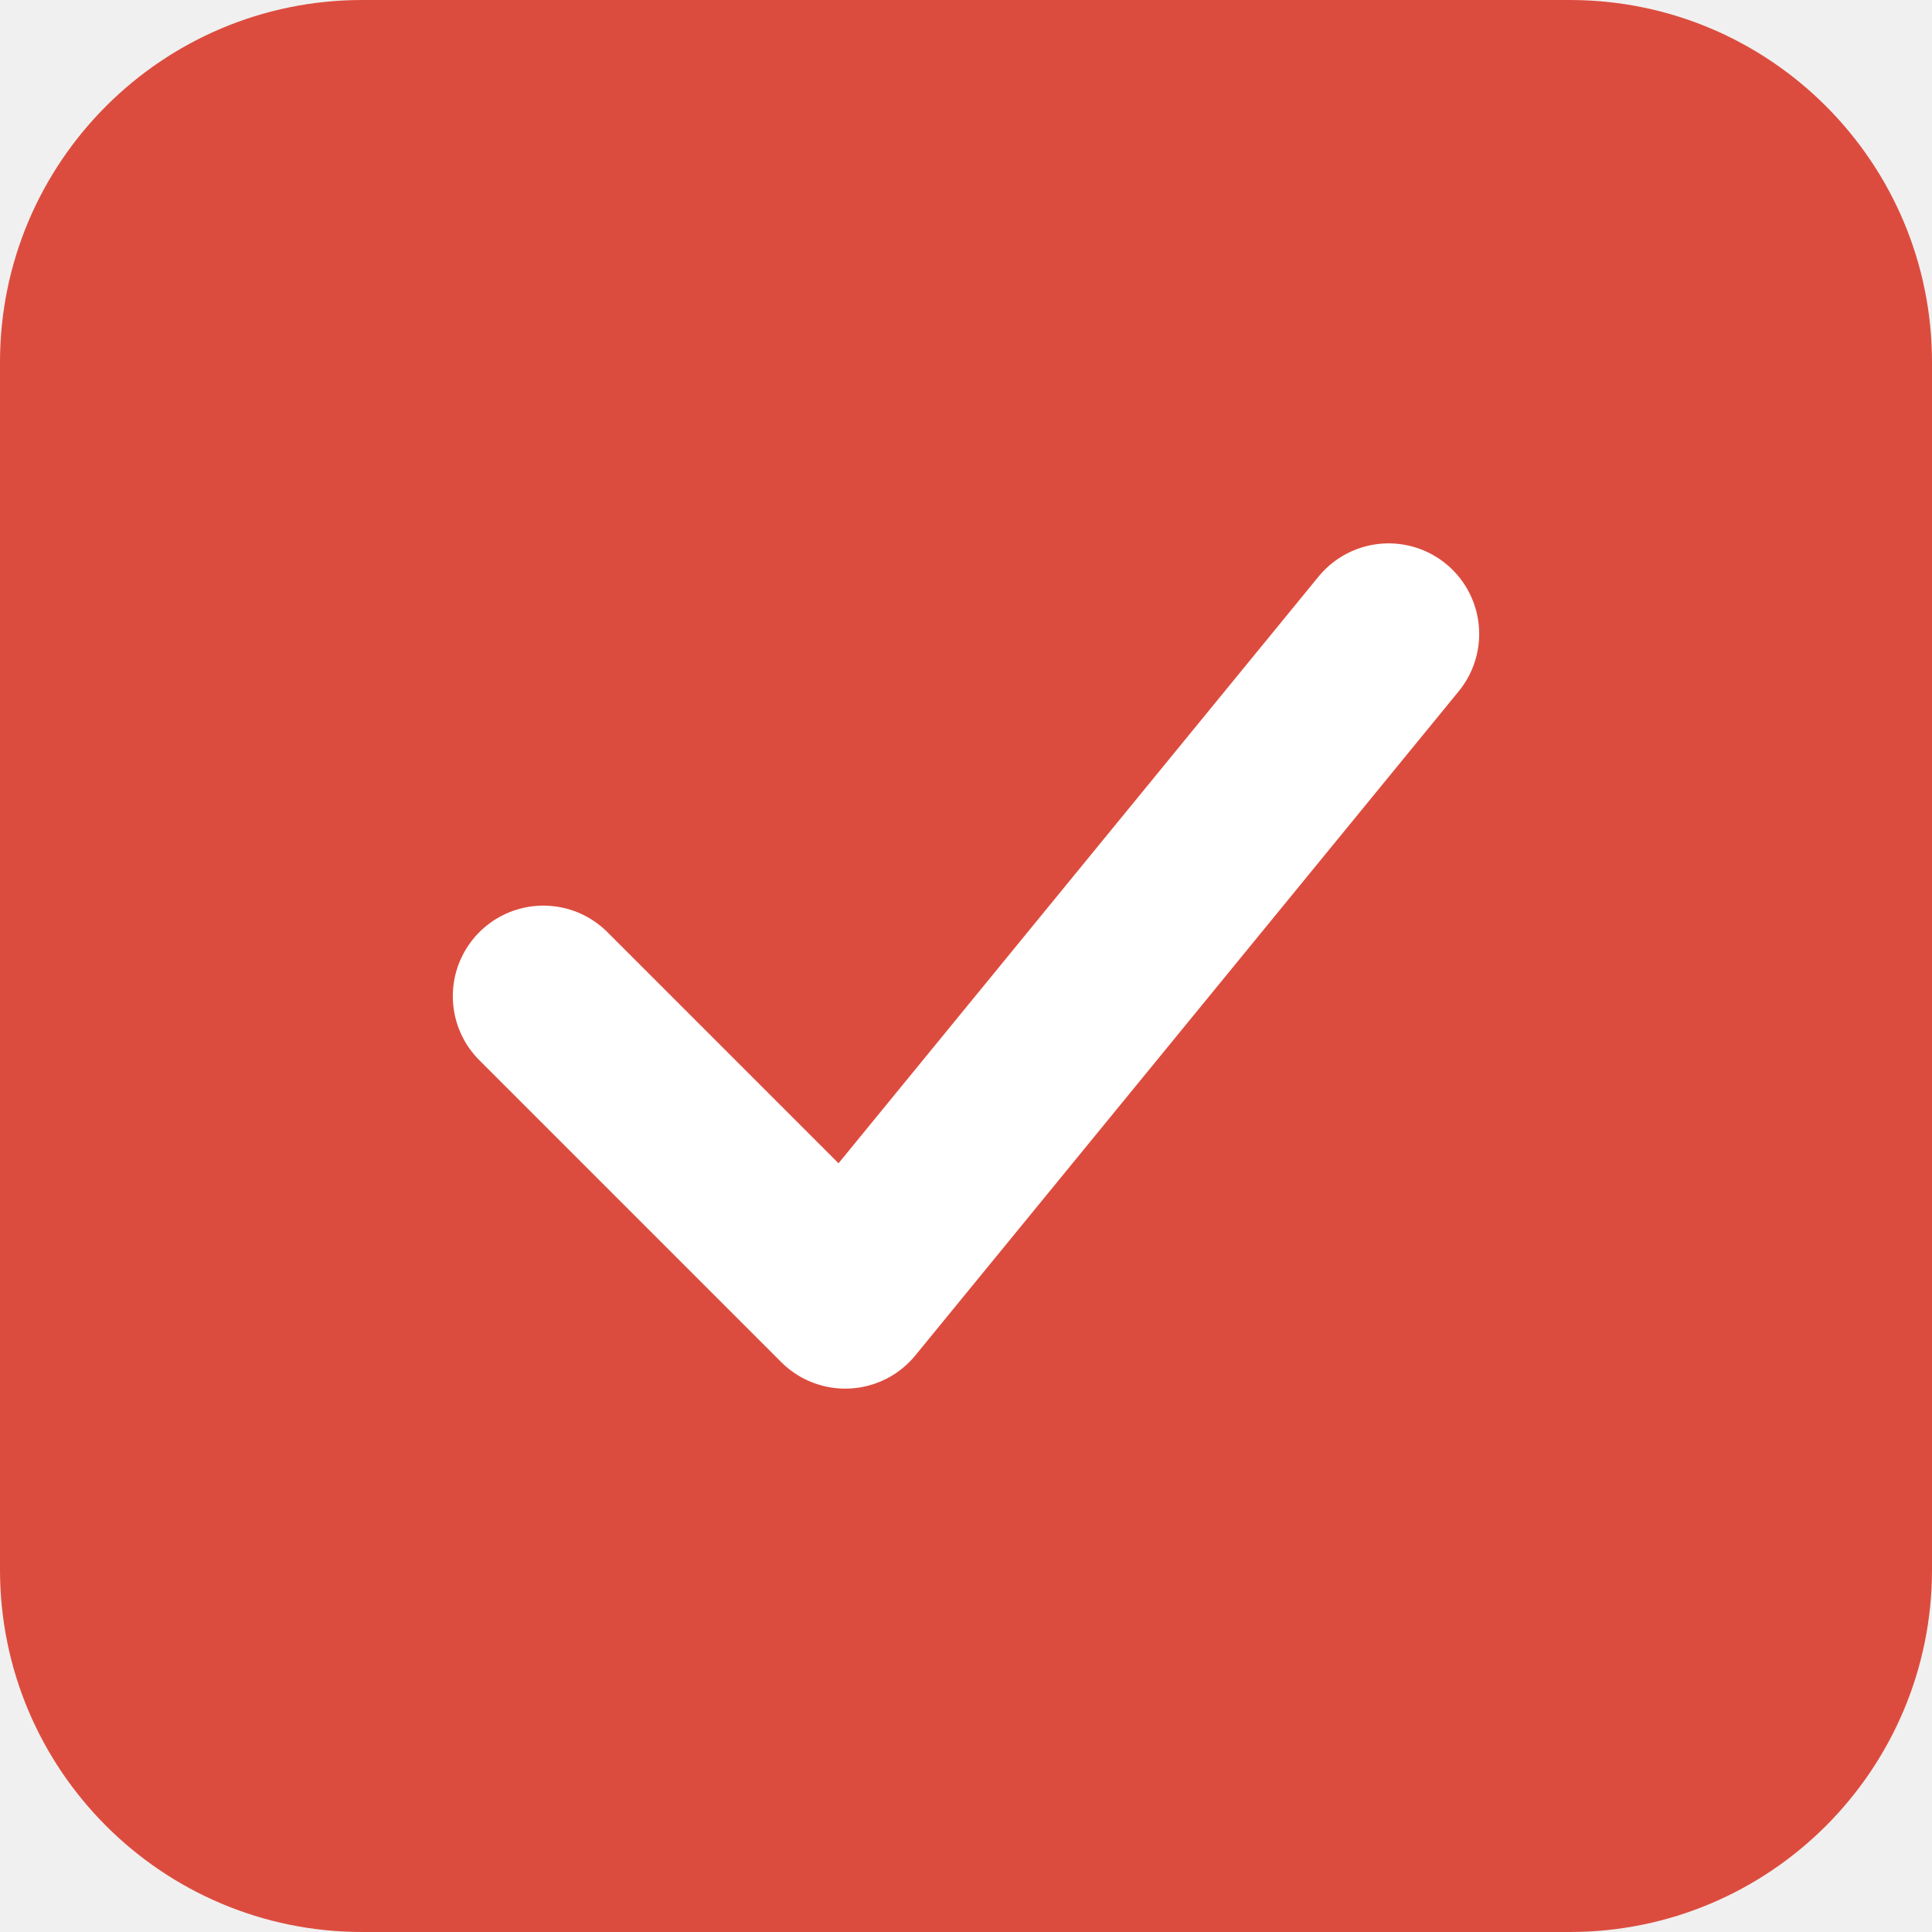
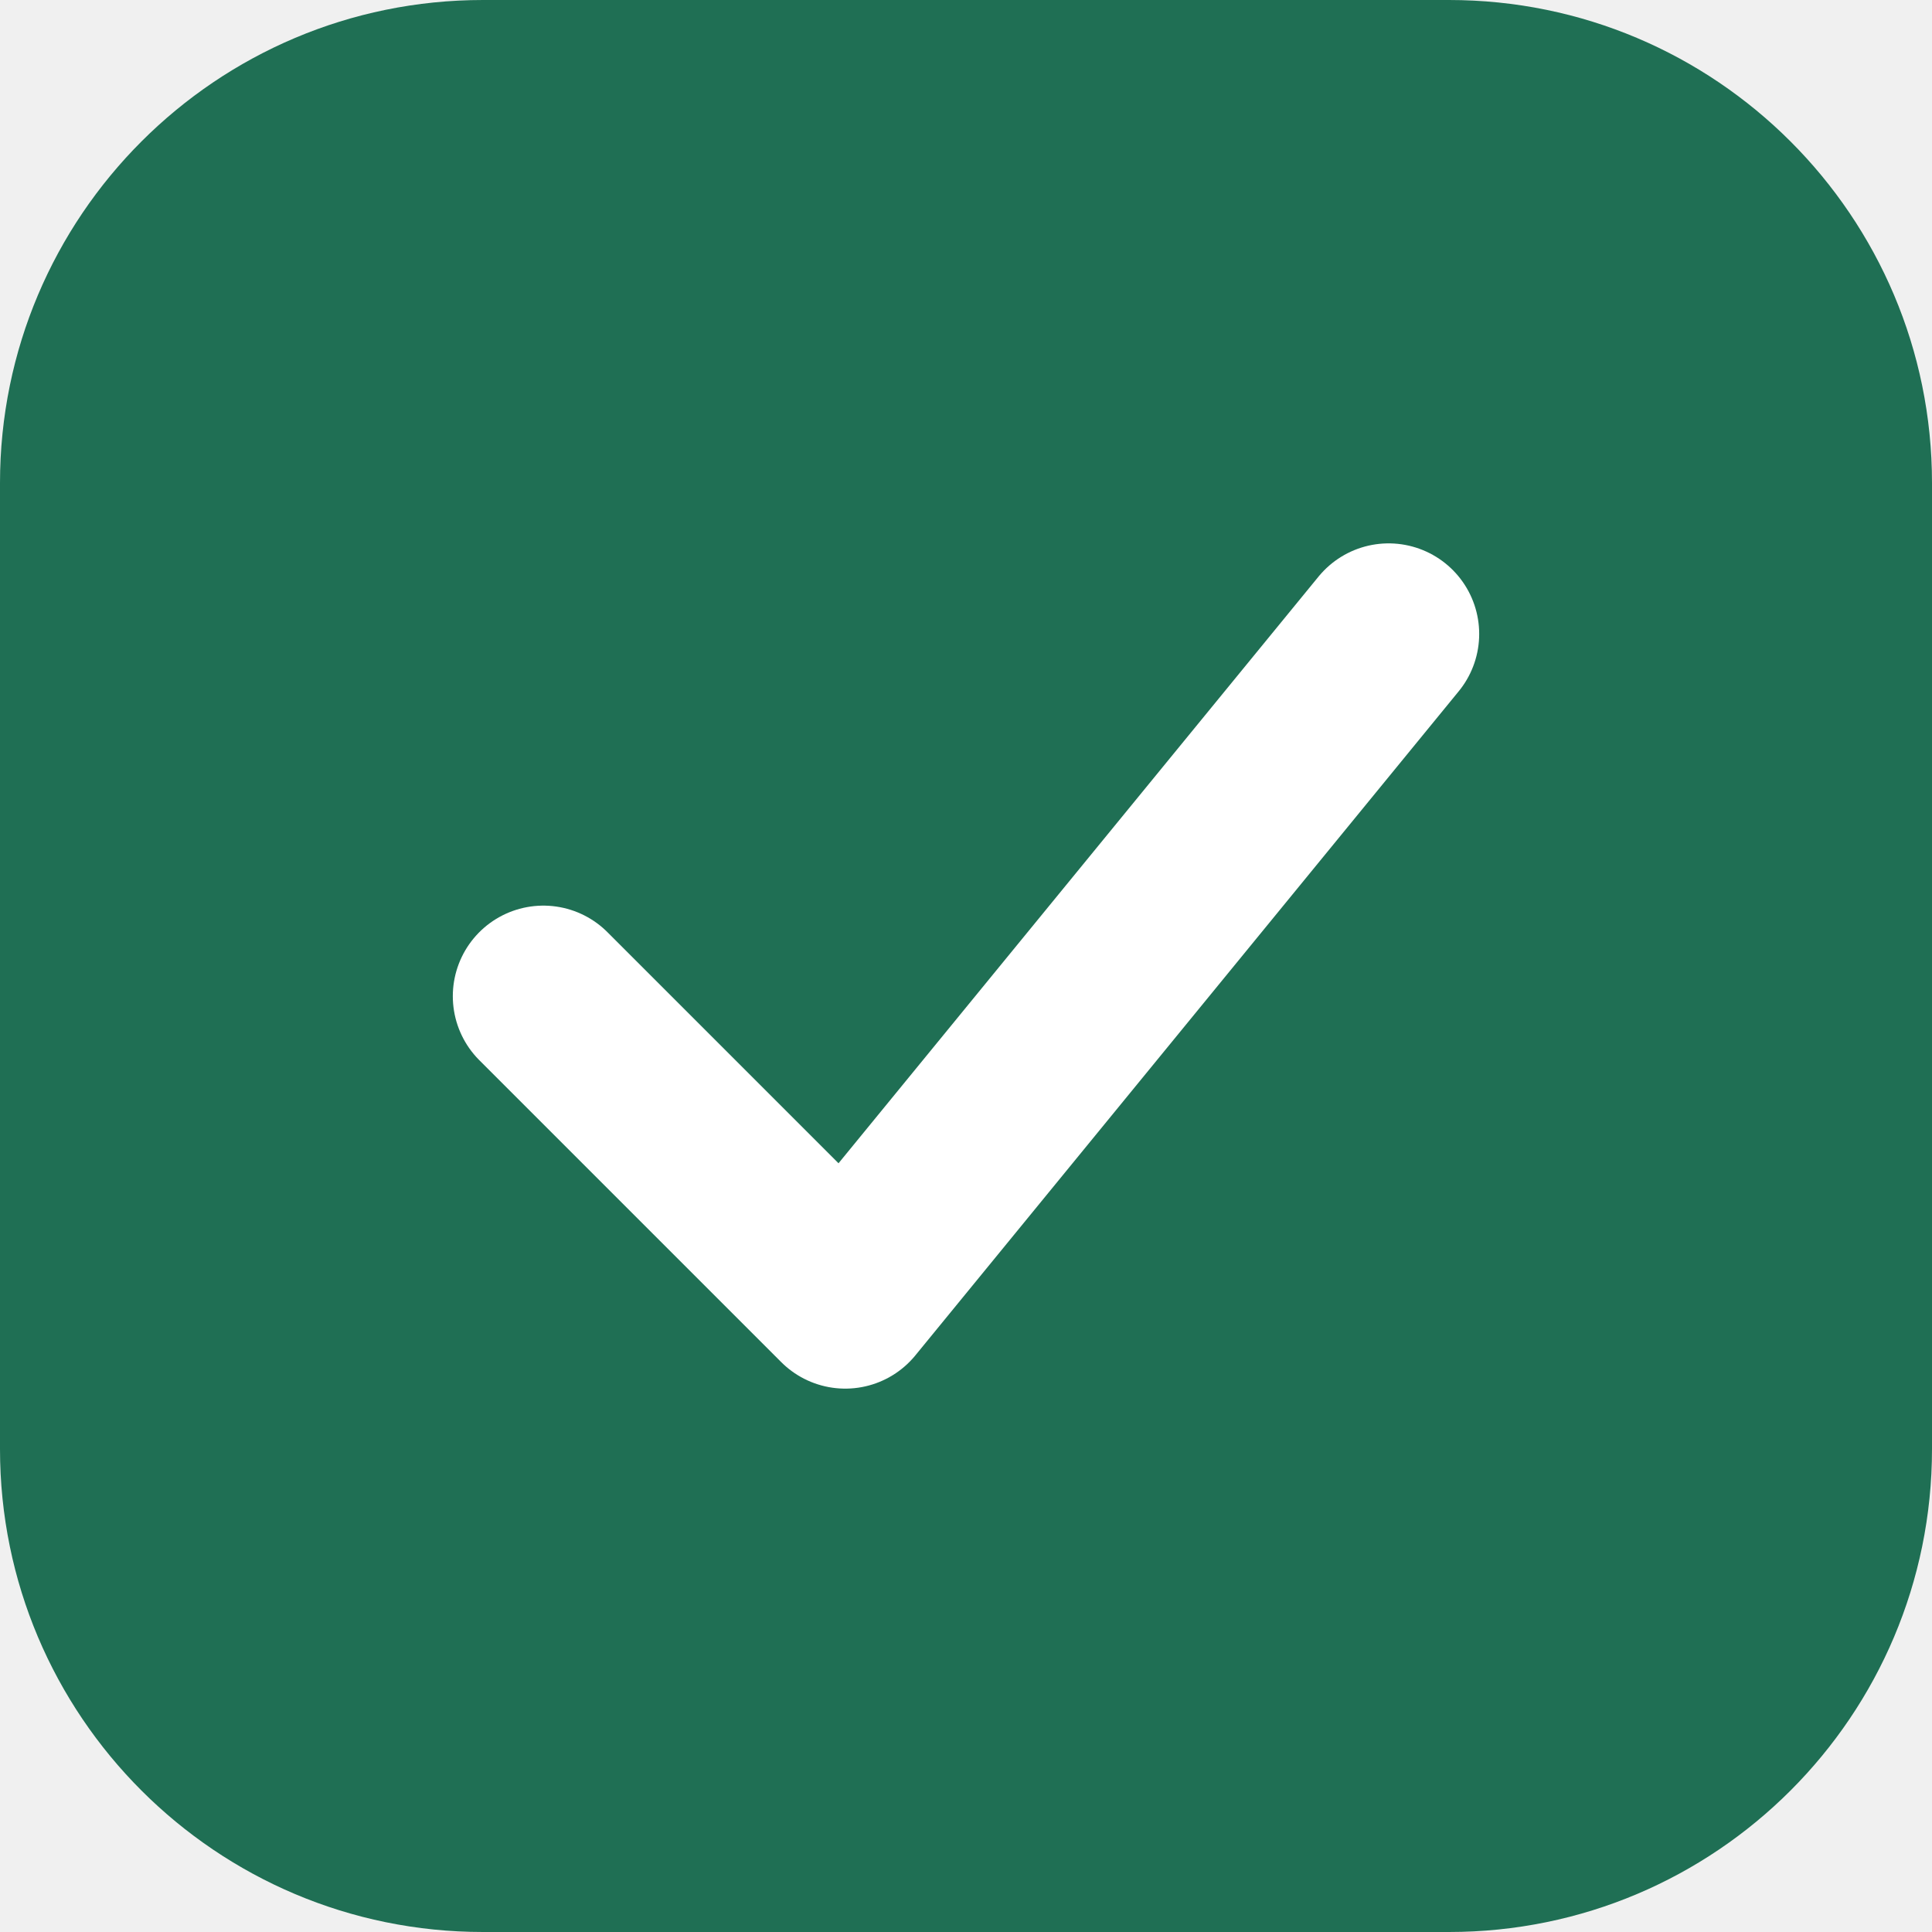
<svg xmlns="http://www.w3.org/2000/svg" viewBox="0 0 32 32">
-   <rect width="32" height="32" rx="6" fill="#dc4c3e" />
+   <rect width="32" height="32" rx="8" fill="#1f6f54" />
  <path d="M9 16.5l5 5 9-11" stroke="#fff" stroke-width="3" stroke-linecap="round" stroke-linejoin="round" fill="none" />
</svg>
